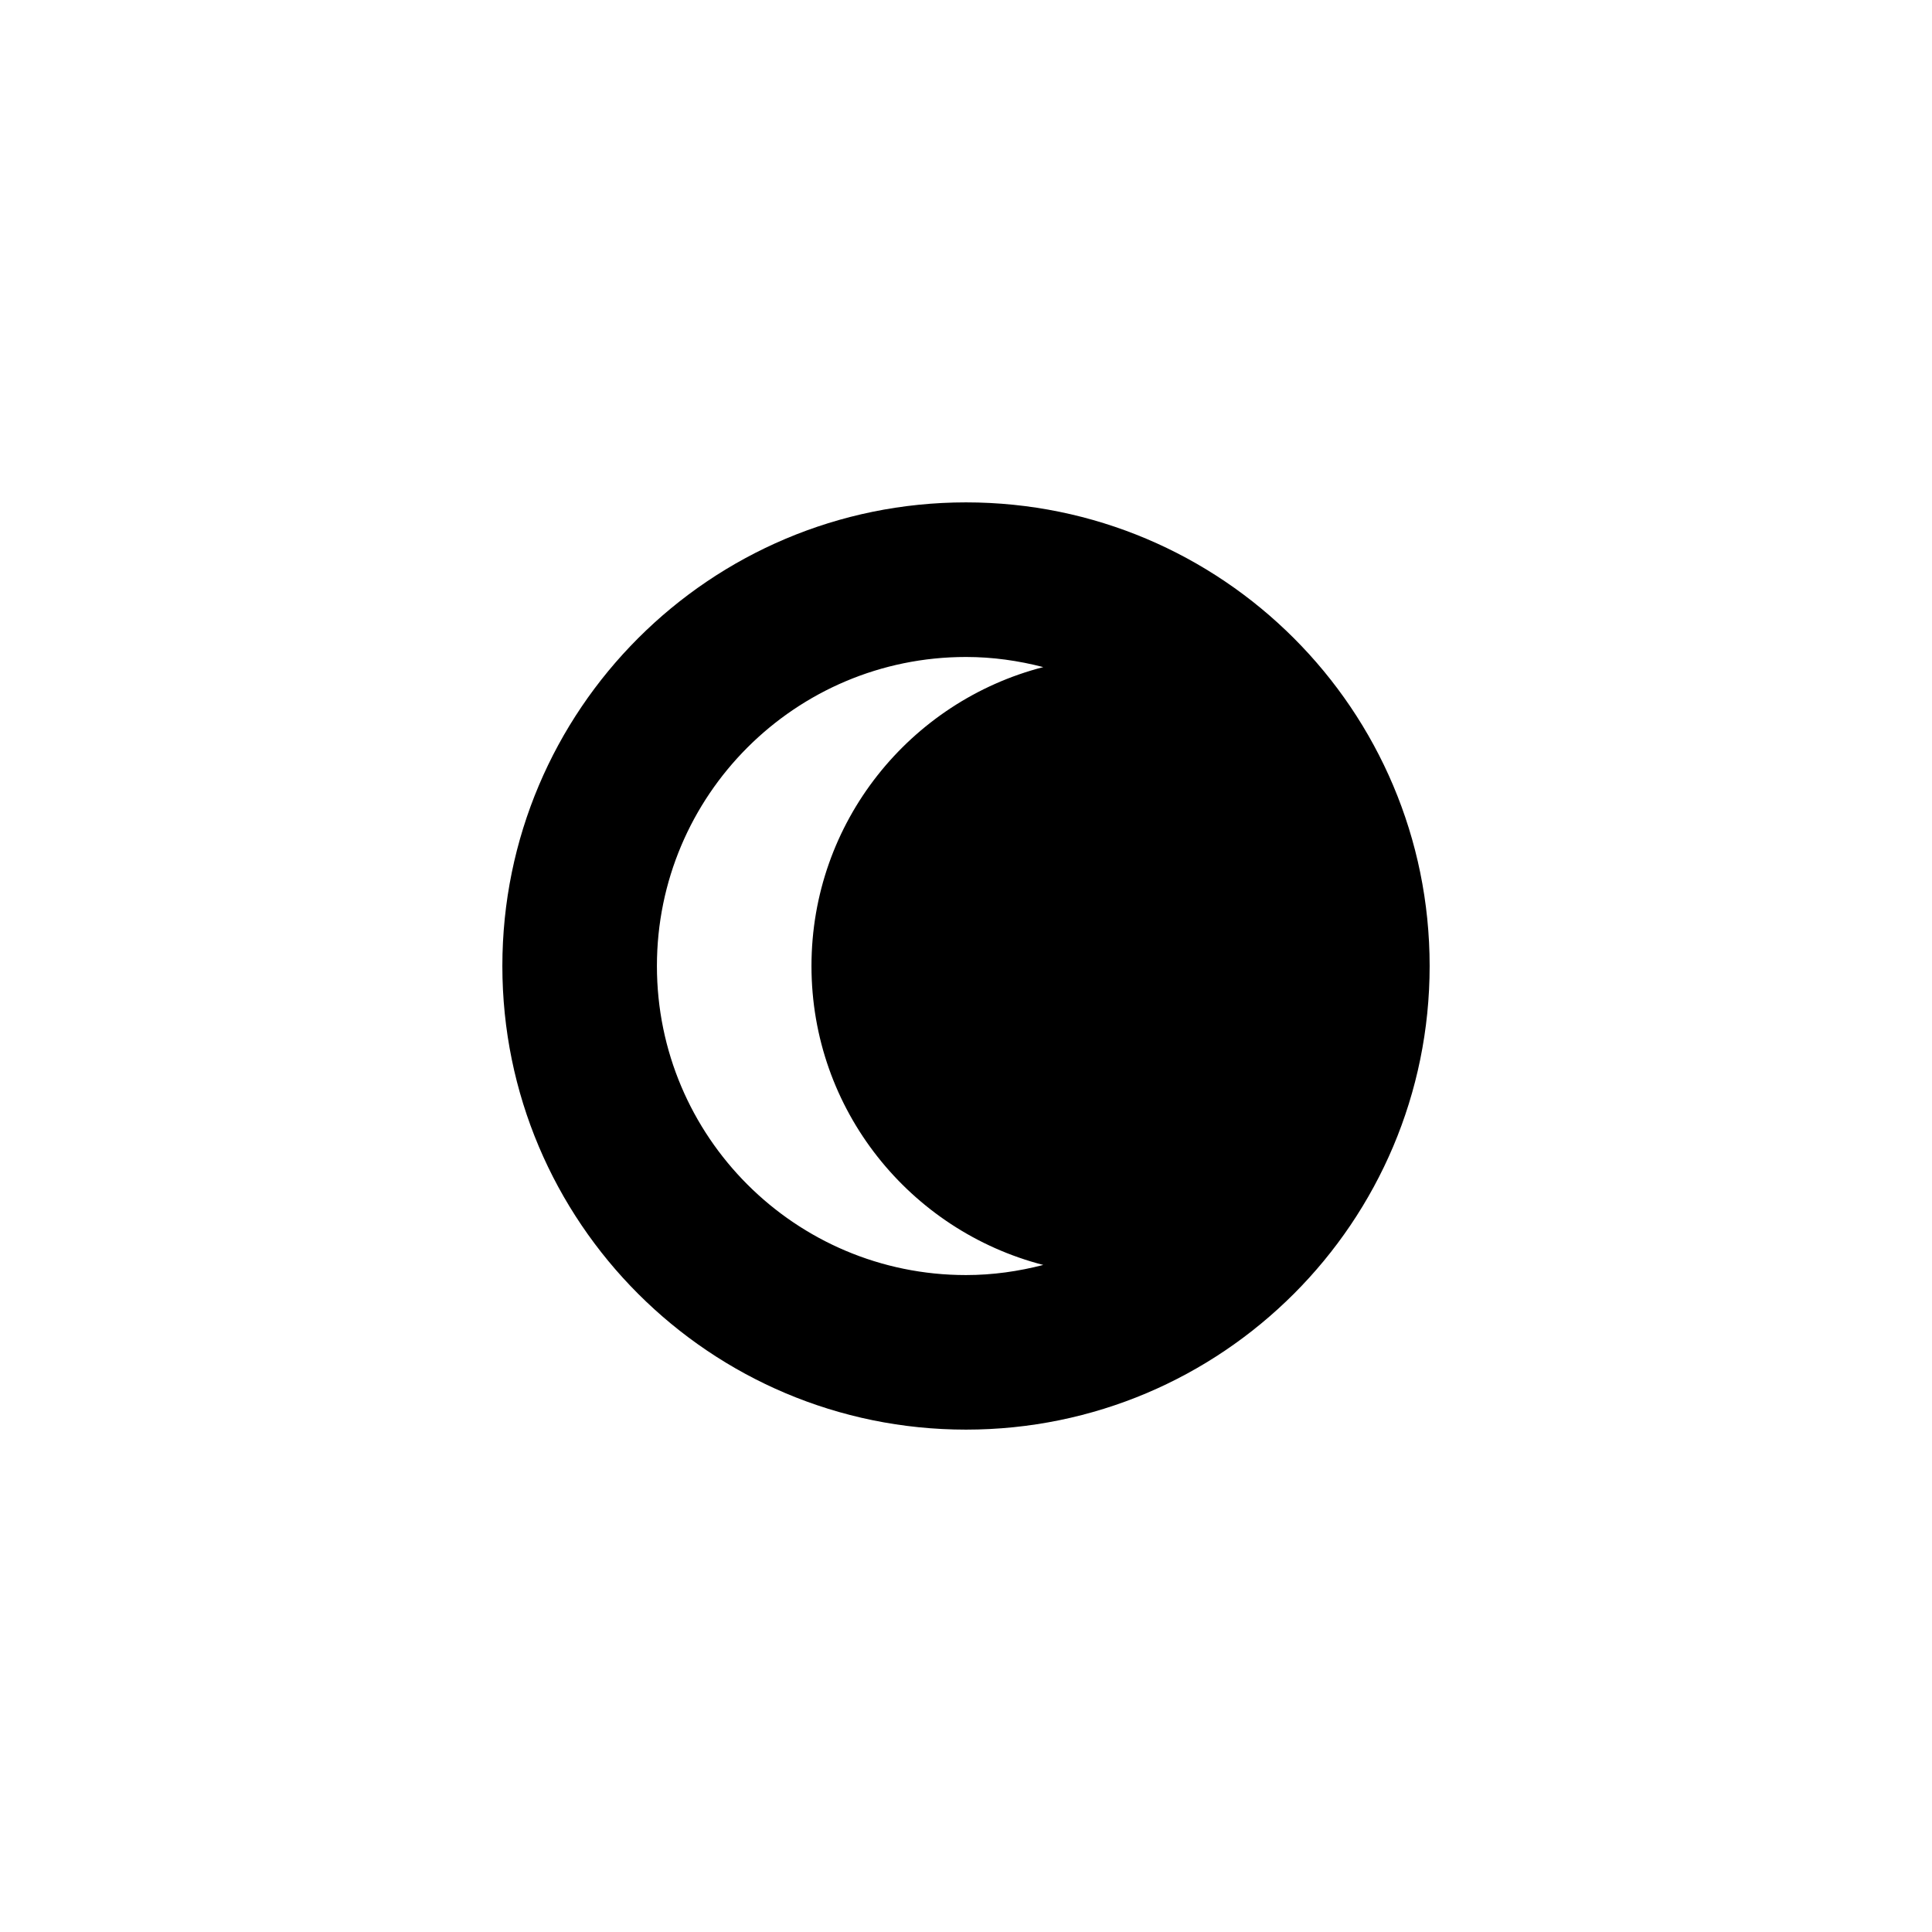
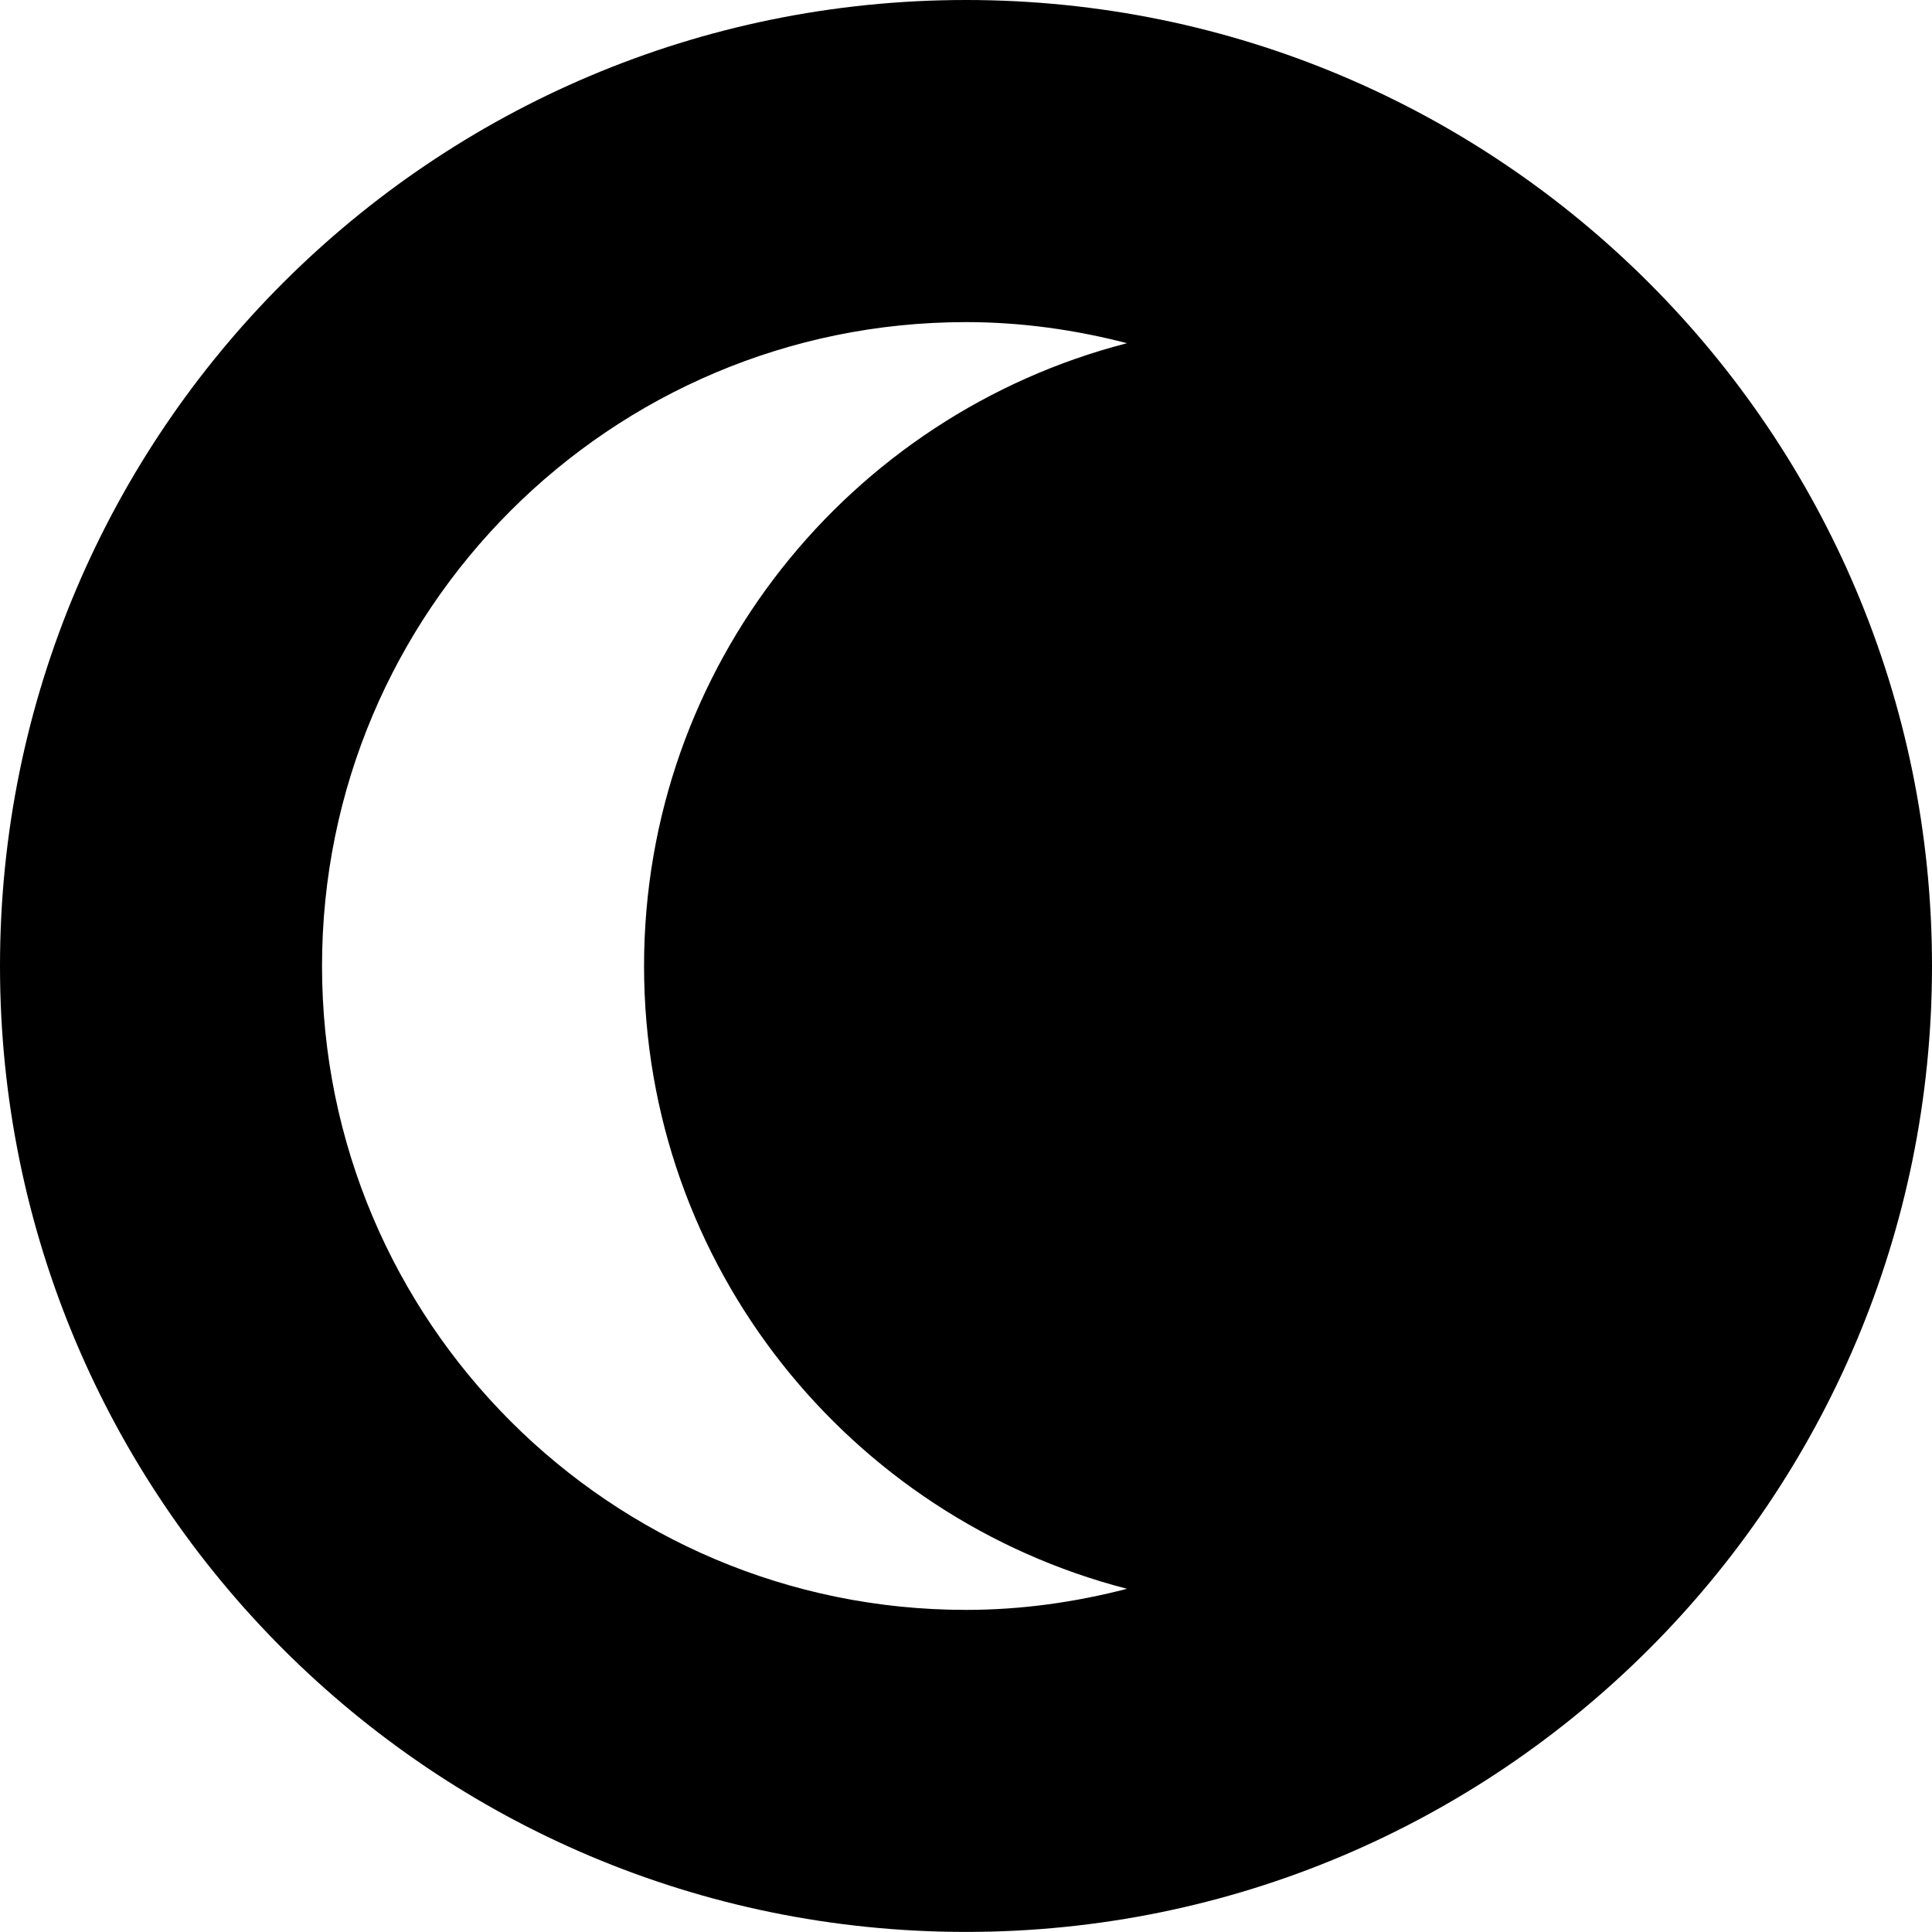
- <svg xmlns="http://www.w3.org/2000/svg" version="1.1" id="Layer_1" x="0px" y="0px" width="100px" height="100px" viewBox="0 0 100 100" enable-background="new 0 0 100 100" xml:space="preserve">
+ <svg xmlns="http://www.w3.org/2000/svg" version="1.1" id="Layer_1" x="0px" y="0px" width="94.064" height="94.06" viewBox="0 0 167.986 167.979" enable-background="new 0 0 100 100" xml:space="preserve">
  <defs id="defs1" />
-   <path fill-rule="evenodd" clip-rule="evenodd" d="m 50,73.997 c -13.252,0 -23.998,-10.742 -23.998,-23.996 0,-13.254 10.746,-23.998 23.998,-23.998 13.254,0 23.998,10.744 23.998,23.998 0,13.254 -10.744,23.996 -23.998,23.996 z m 4,-39.468 c -1.282,-0.332 -2.616,-0.524 -4,-0.524 -8.834,0 -15.998,7.16 -15.998,15.996 0,8.836 7.164,15.996 15.998,15.996 1.384,0 2.718,-0.192 4,-0.524 -6.896,-1.778 -11.998,-8.02 -11.998,-15.472 0,-7.452 5.102,-13.696 11.998,-15.472 z" id="path1" style="stroke-width:2" />
+   <path fill-rule="evenodd" clip-rule="evenodd" d="M 83.993,167.979 C 37.611,167.979 0,130.382 0,83.993 0,37.604 37.611,0 83.993,0 c 46.389,0 83.993,37.604 83.993,83.993 0,46.389 -37.604,83.986 -83.993,83.986 z m 14,-138.138 c -4.487,-1.162 -9.156,-1.834 -14,-1.834 C 53.074,28.007 28,53.067 28,83.993 c 0,30.926 25.074,55.986 55.993,55.986 4.844,0 9.513,-0.672 14,-1.834 C 73.857,131.922 56,110.075 56,83.993 56,57.911 73.857,36.057 97.993,29.841 Z" id="path1" style="stroke-width:7" />
</svg>
